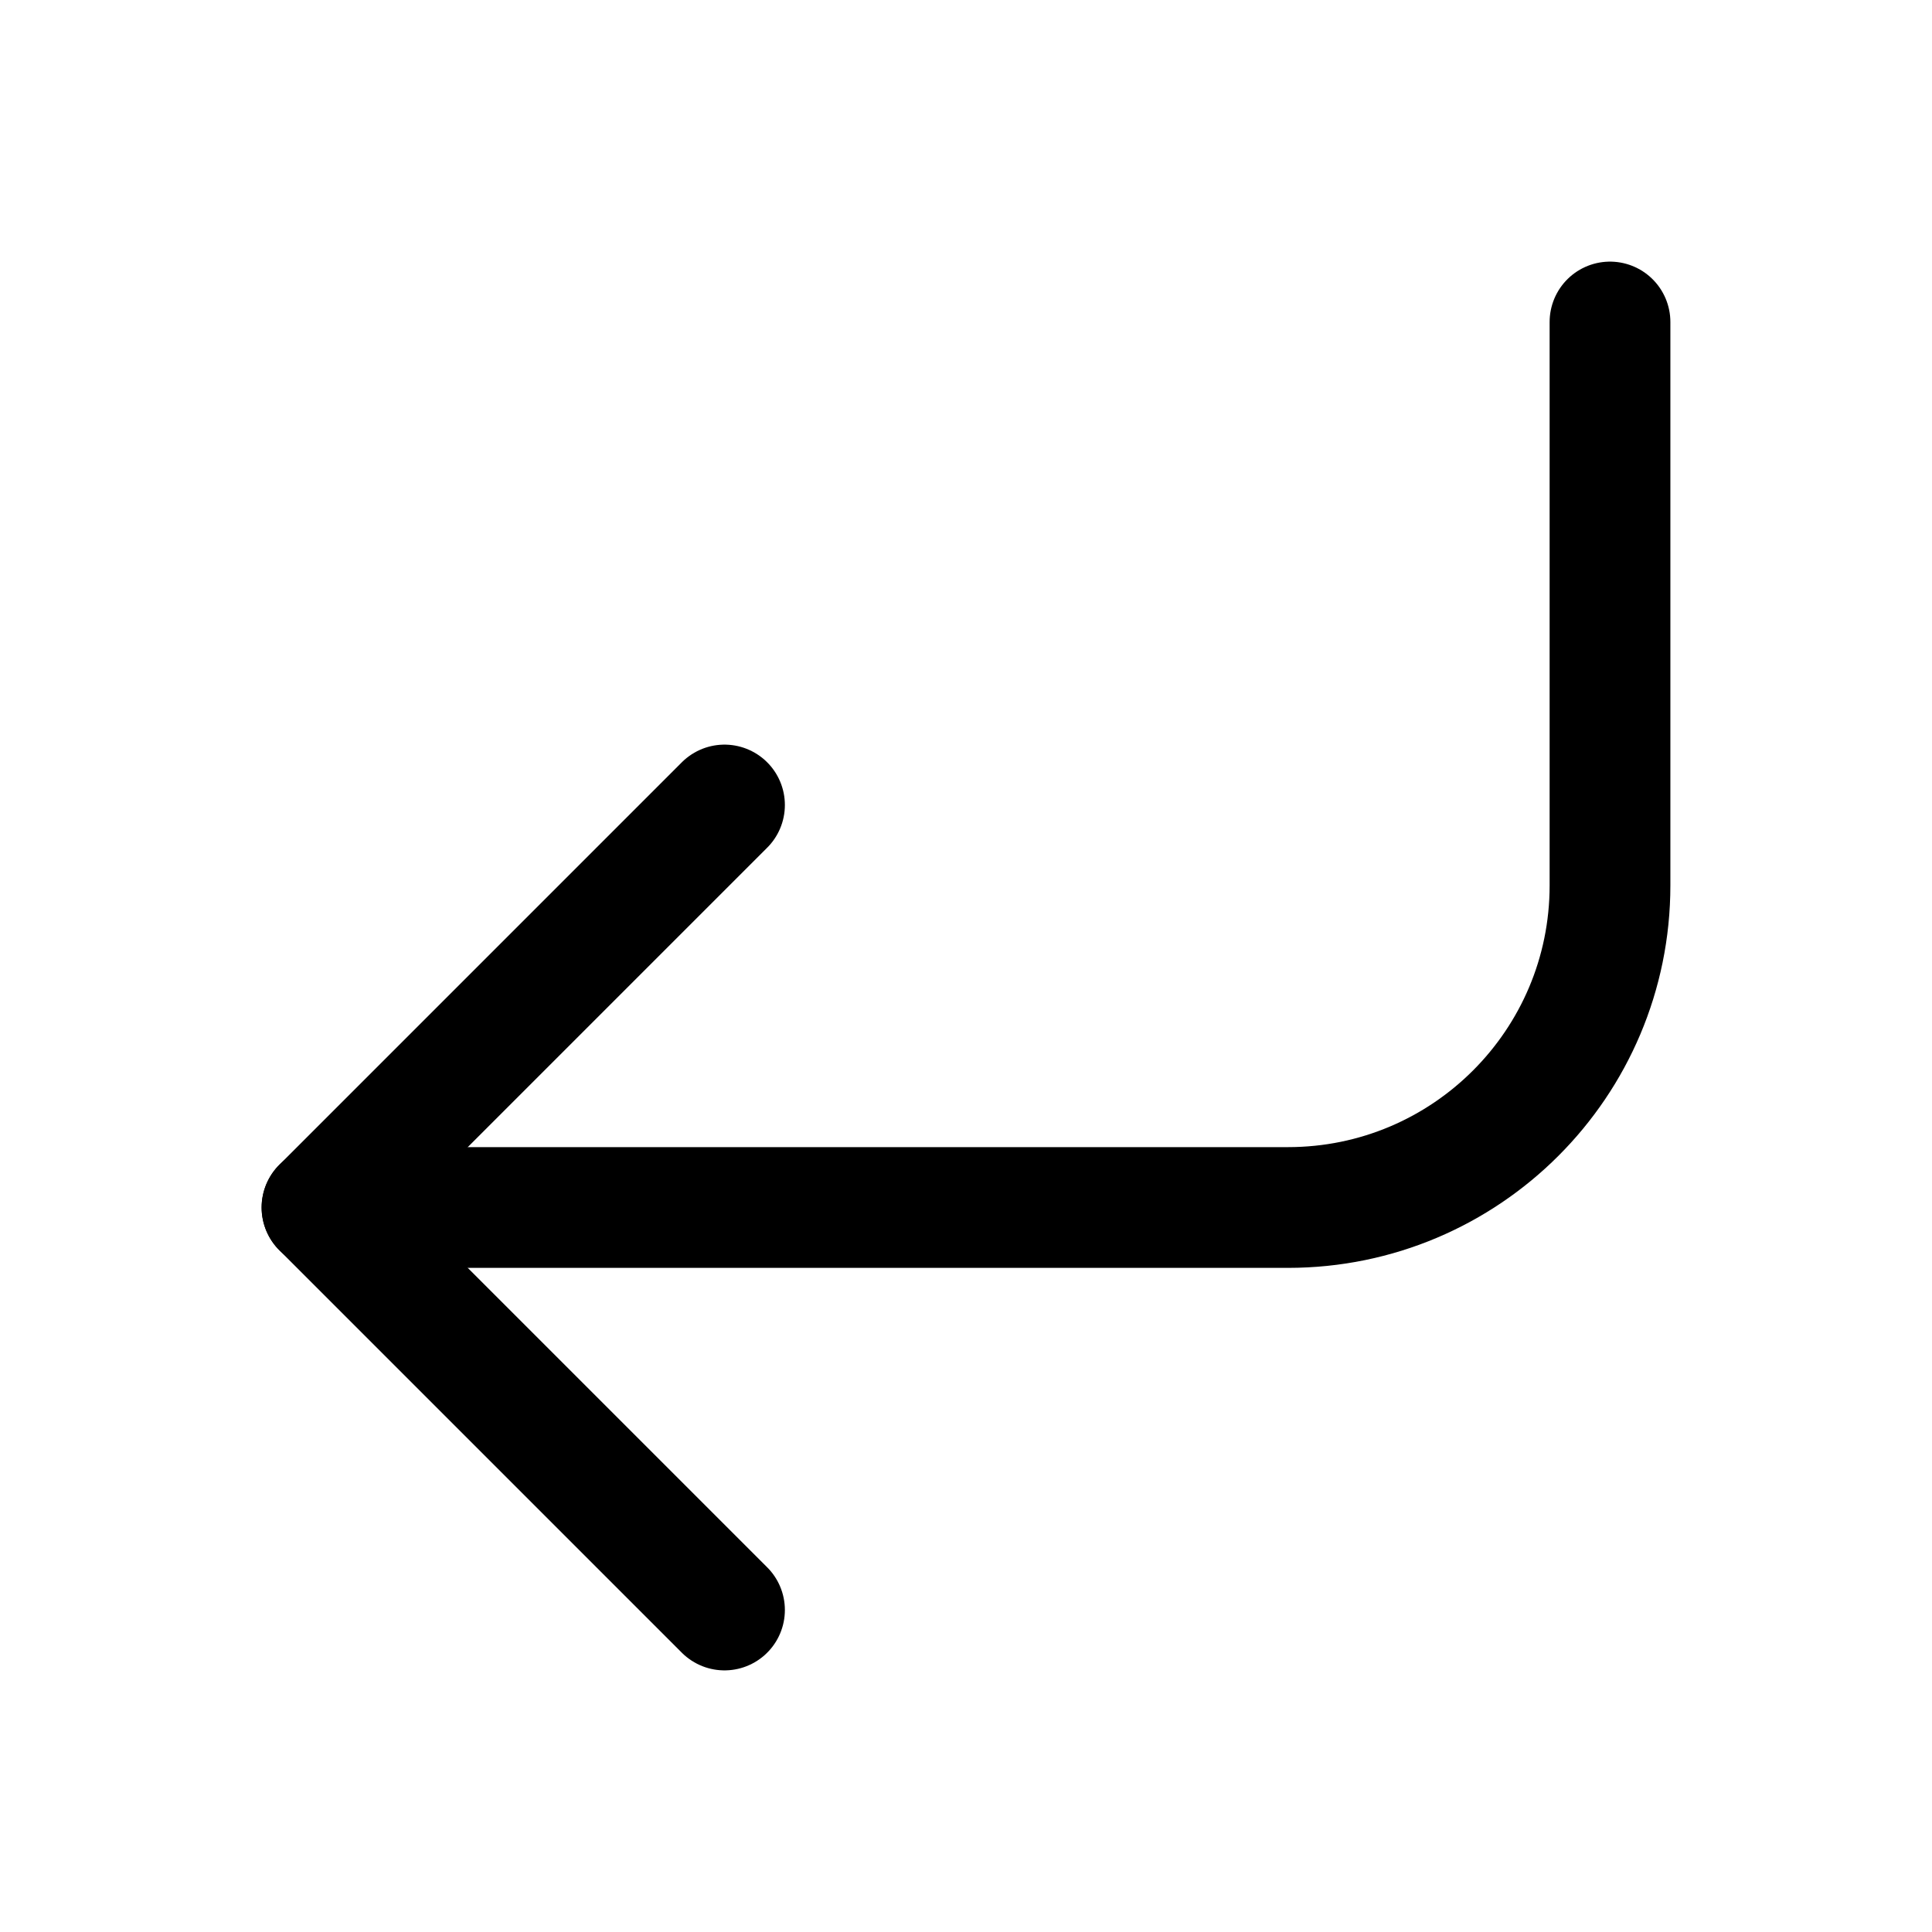
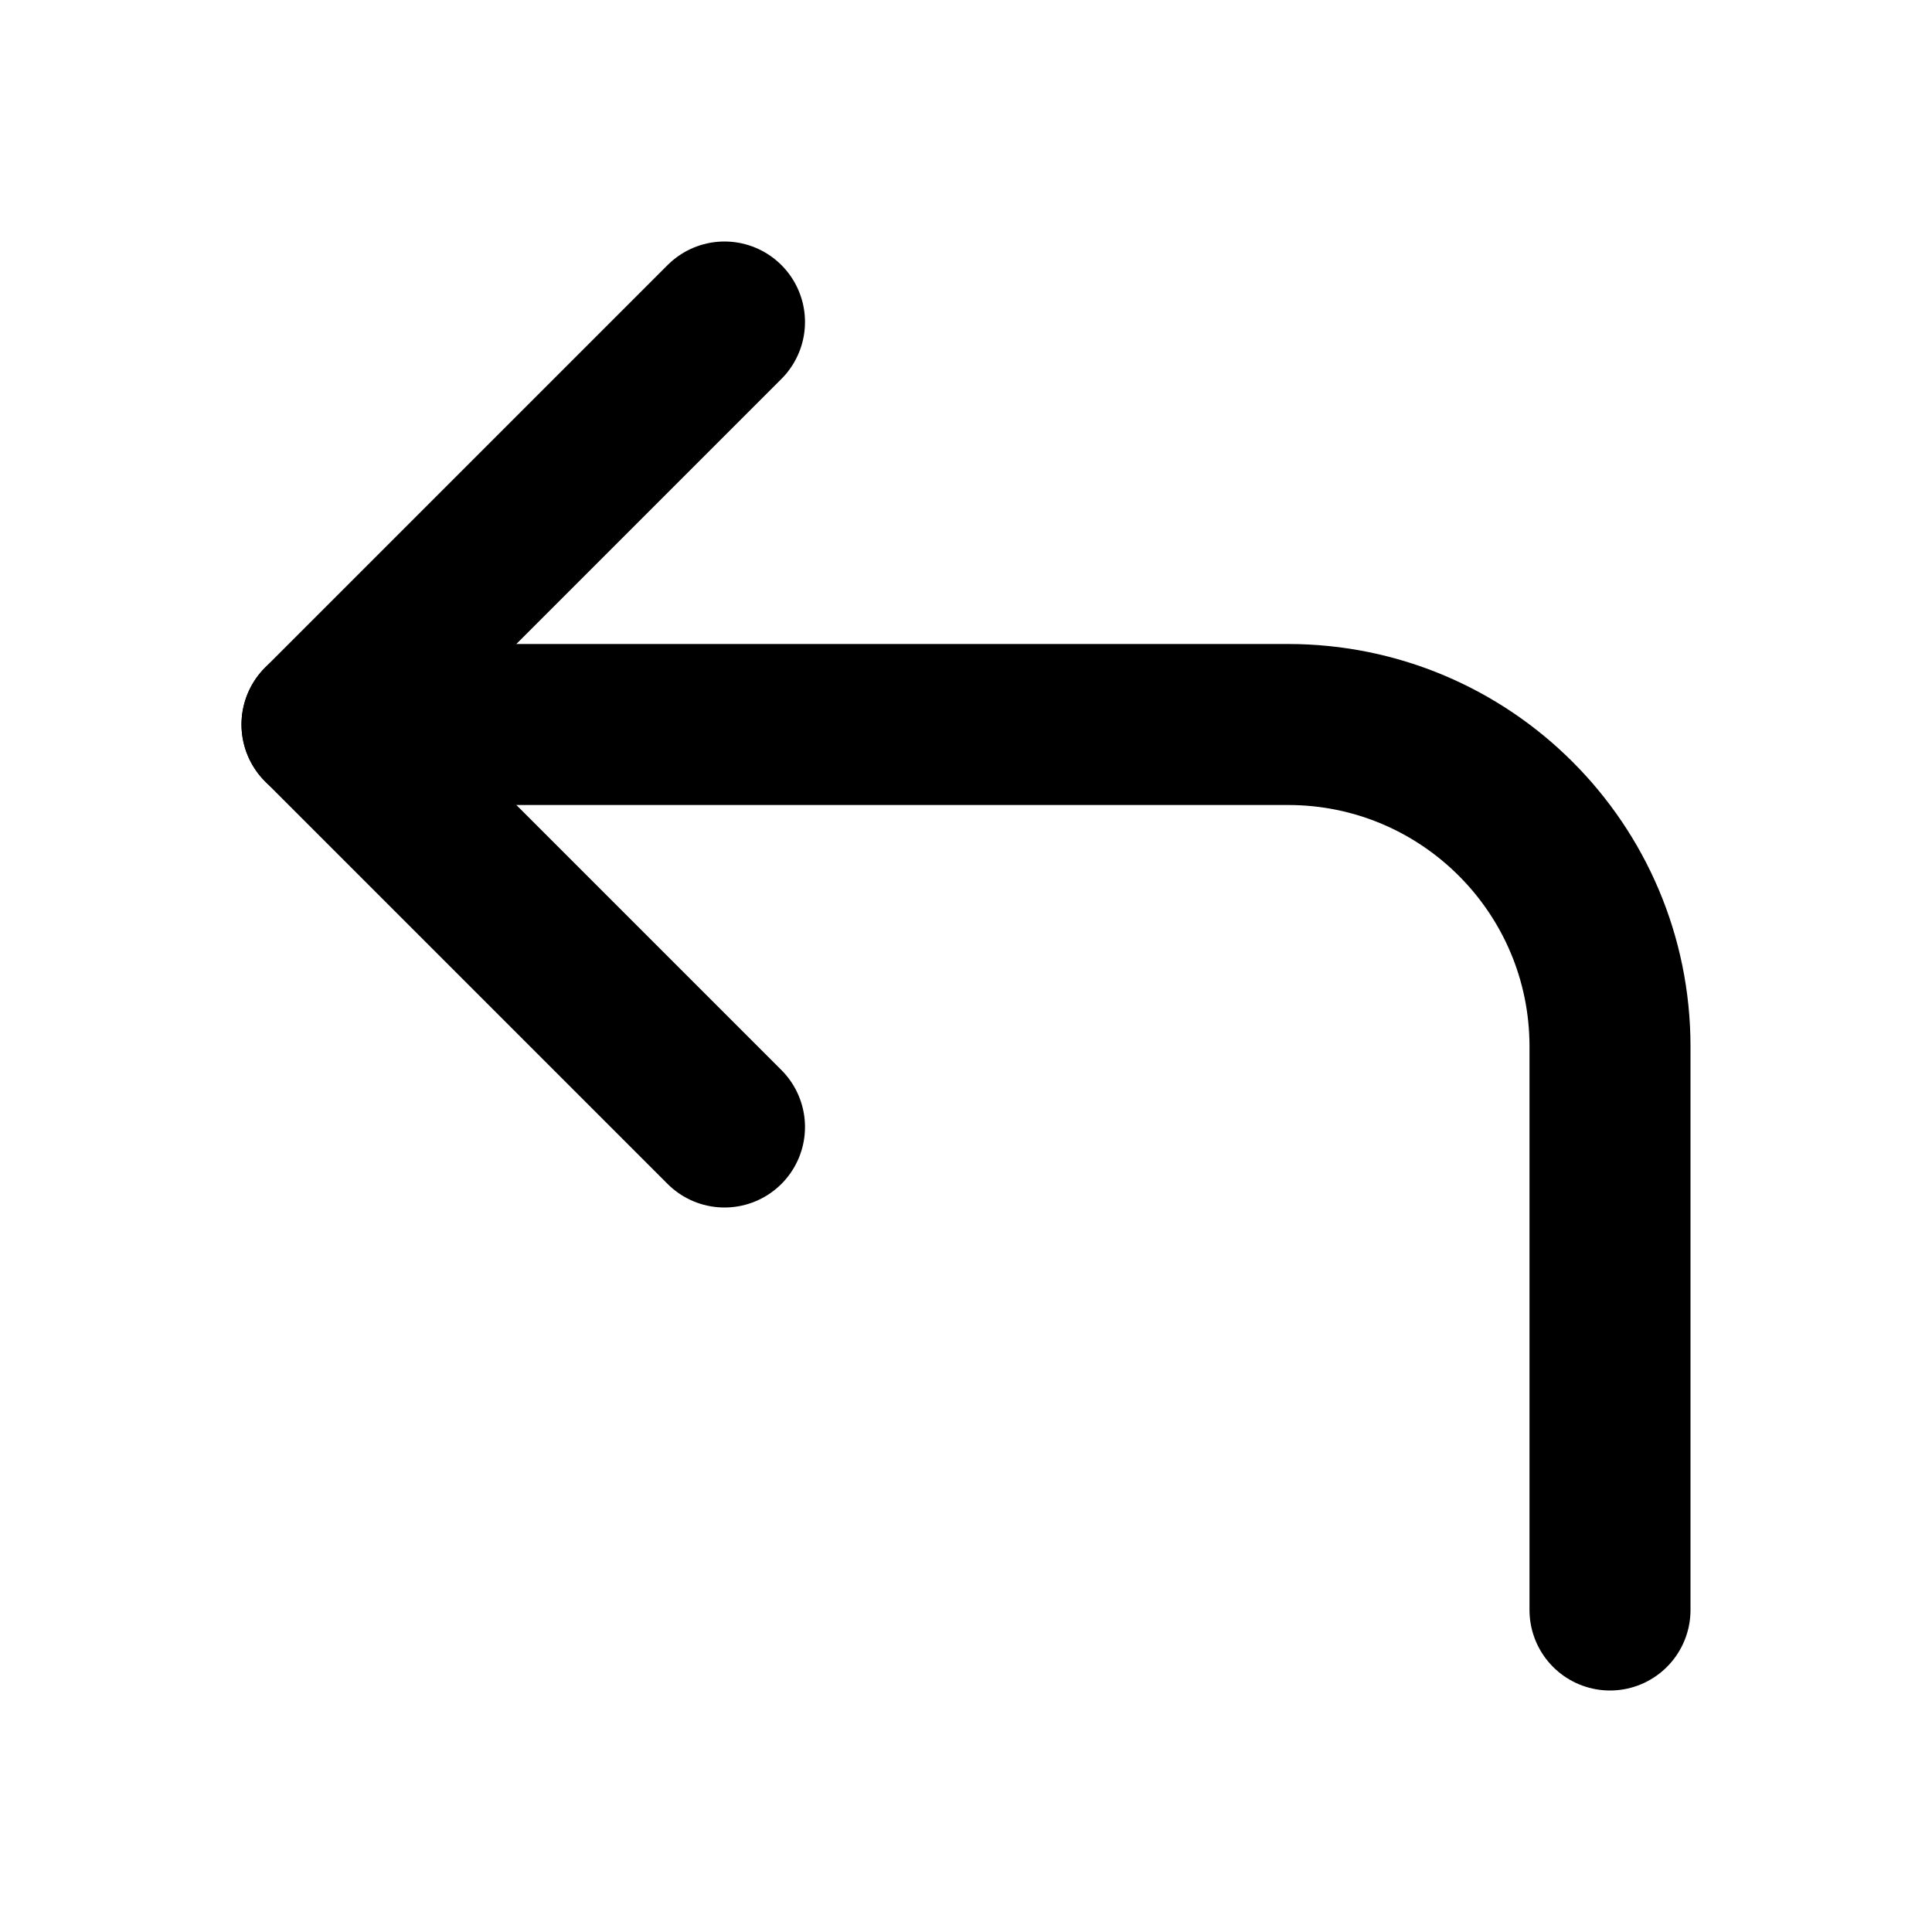
- <svg xmlns="http://www.w3.org/2000/svg" width="36" height="36" viewBox="0 0 24 24" fill="none" stroke="currentColor" stroke-width="1.5" stroke-linecap="round" stroke-linejoin="round" class="feather feather-corner-down-left">
-   <polyline points="9 10 4 15 9 20" />
-   <path d="M20 4v7a4 4 0 0 1-4 4H4" />
+ <svg xmlns="http://www.w3.org/2000/svg" width="24" height="24" viewBox="0 0 24 24" fill="none" stroke="currentColor" stroke-width="2" stroke-linecap="round" stroke-linejoin="round" class="feather feather-corner-up-left">
+   <polyline points="9 14 4 9 9 4" />
+   <path d="M20 20v-7a4 4 0 0 0-4-4H4" />
</svg>
